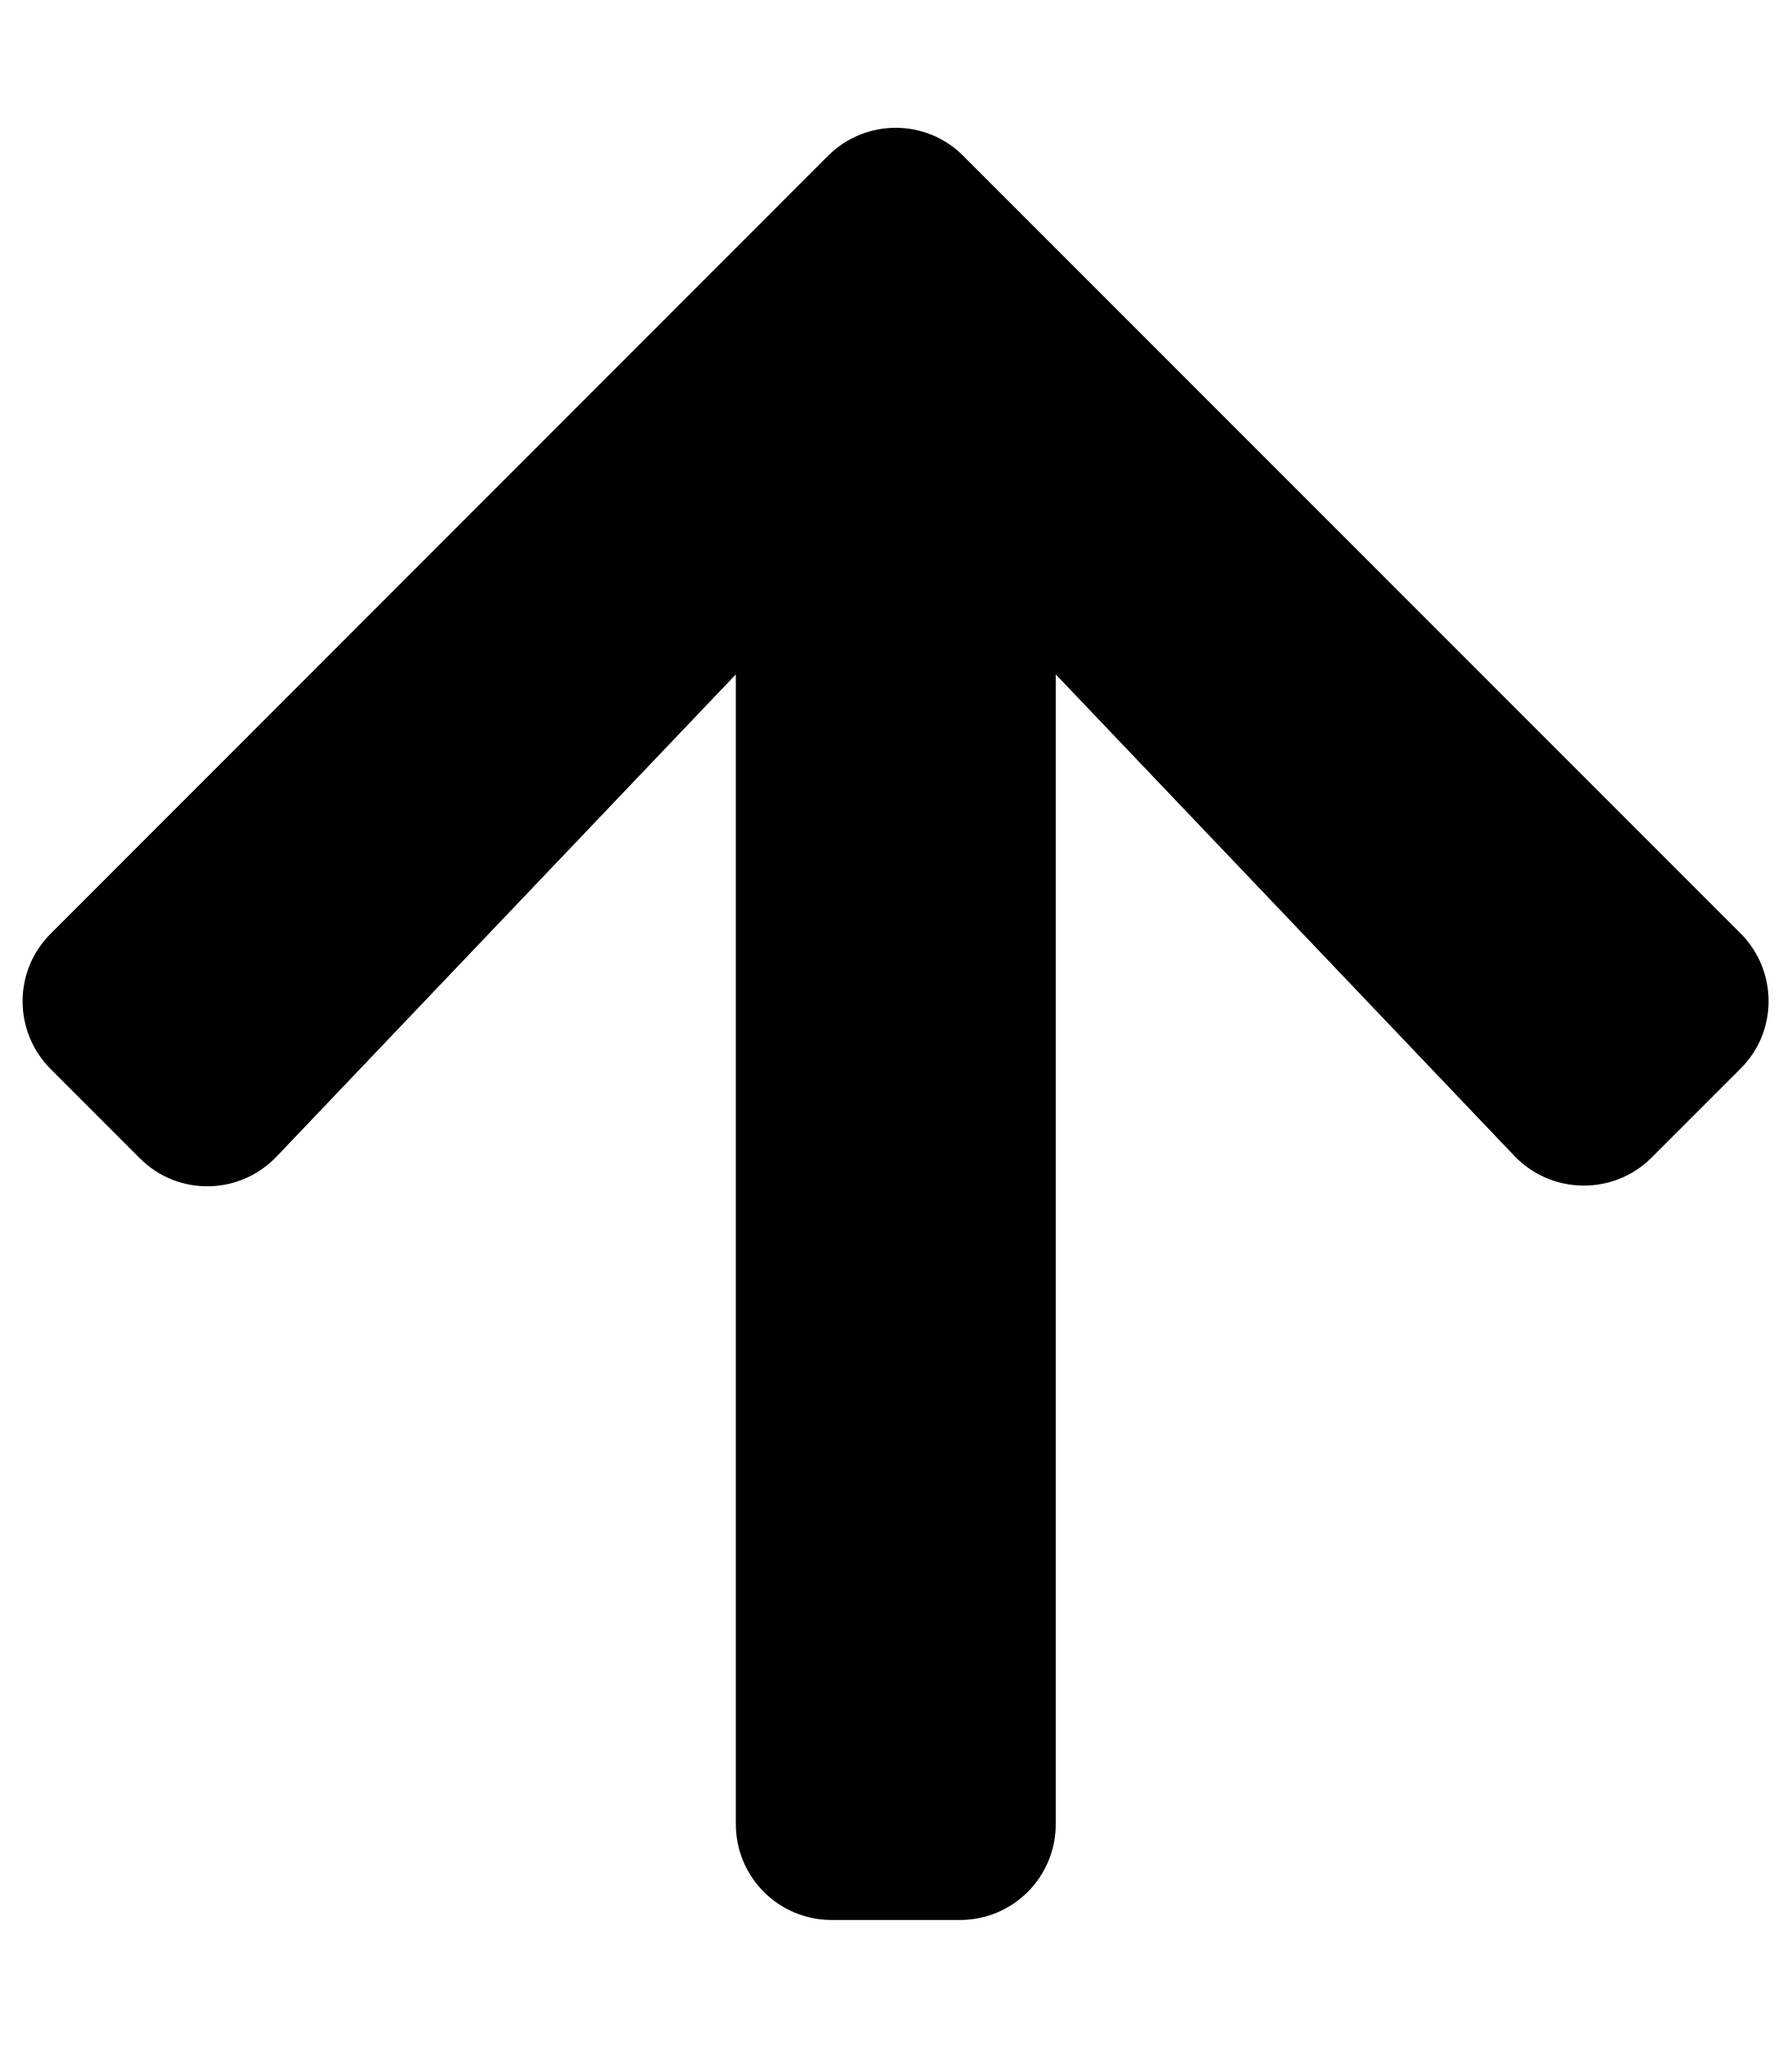
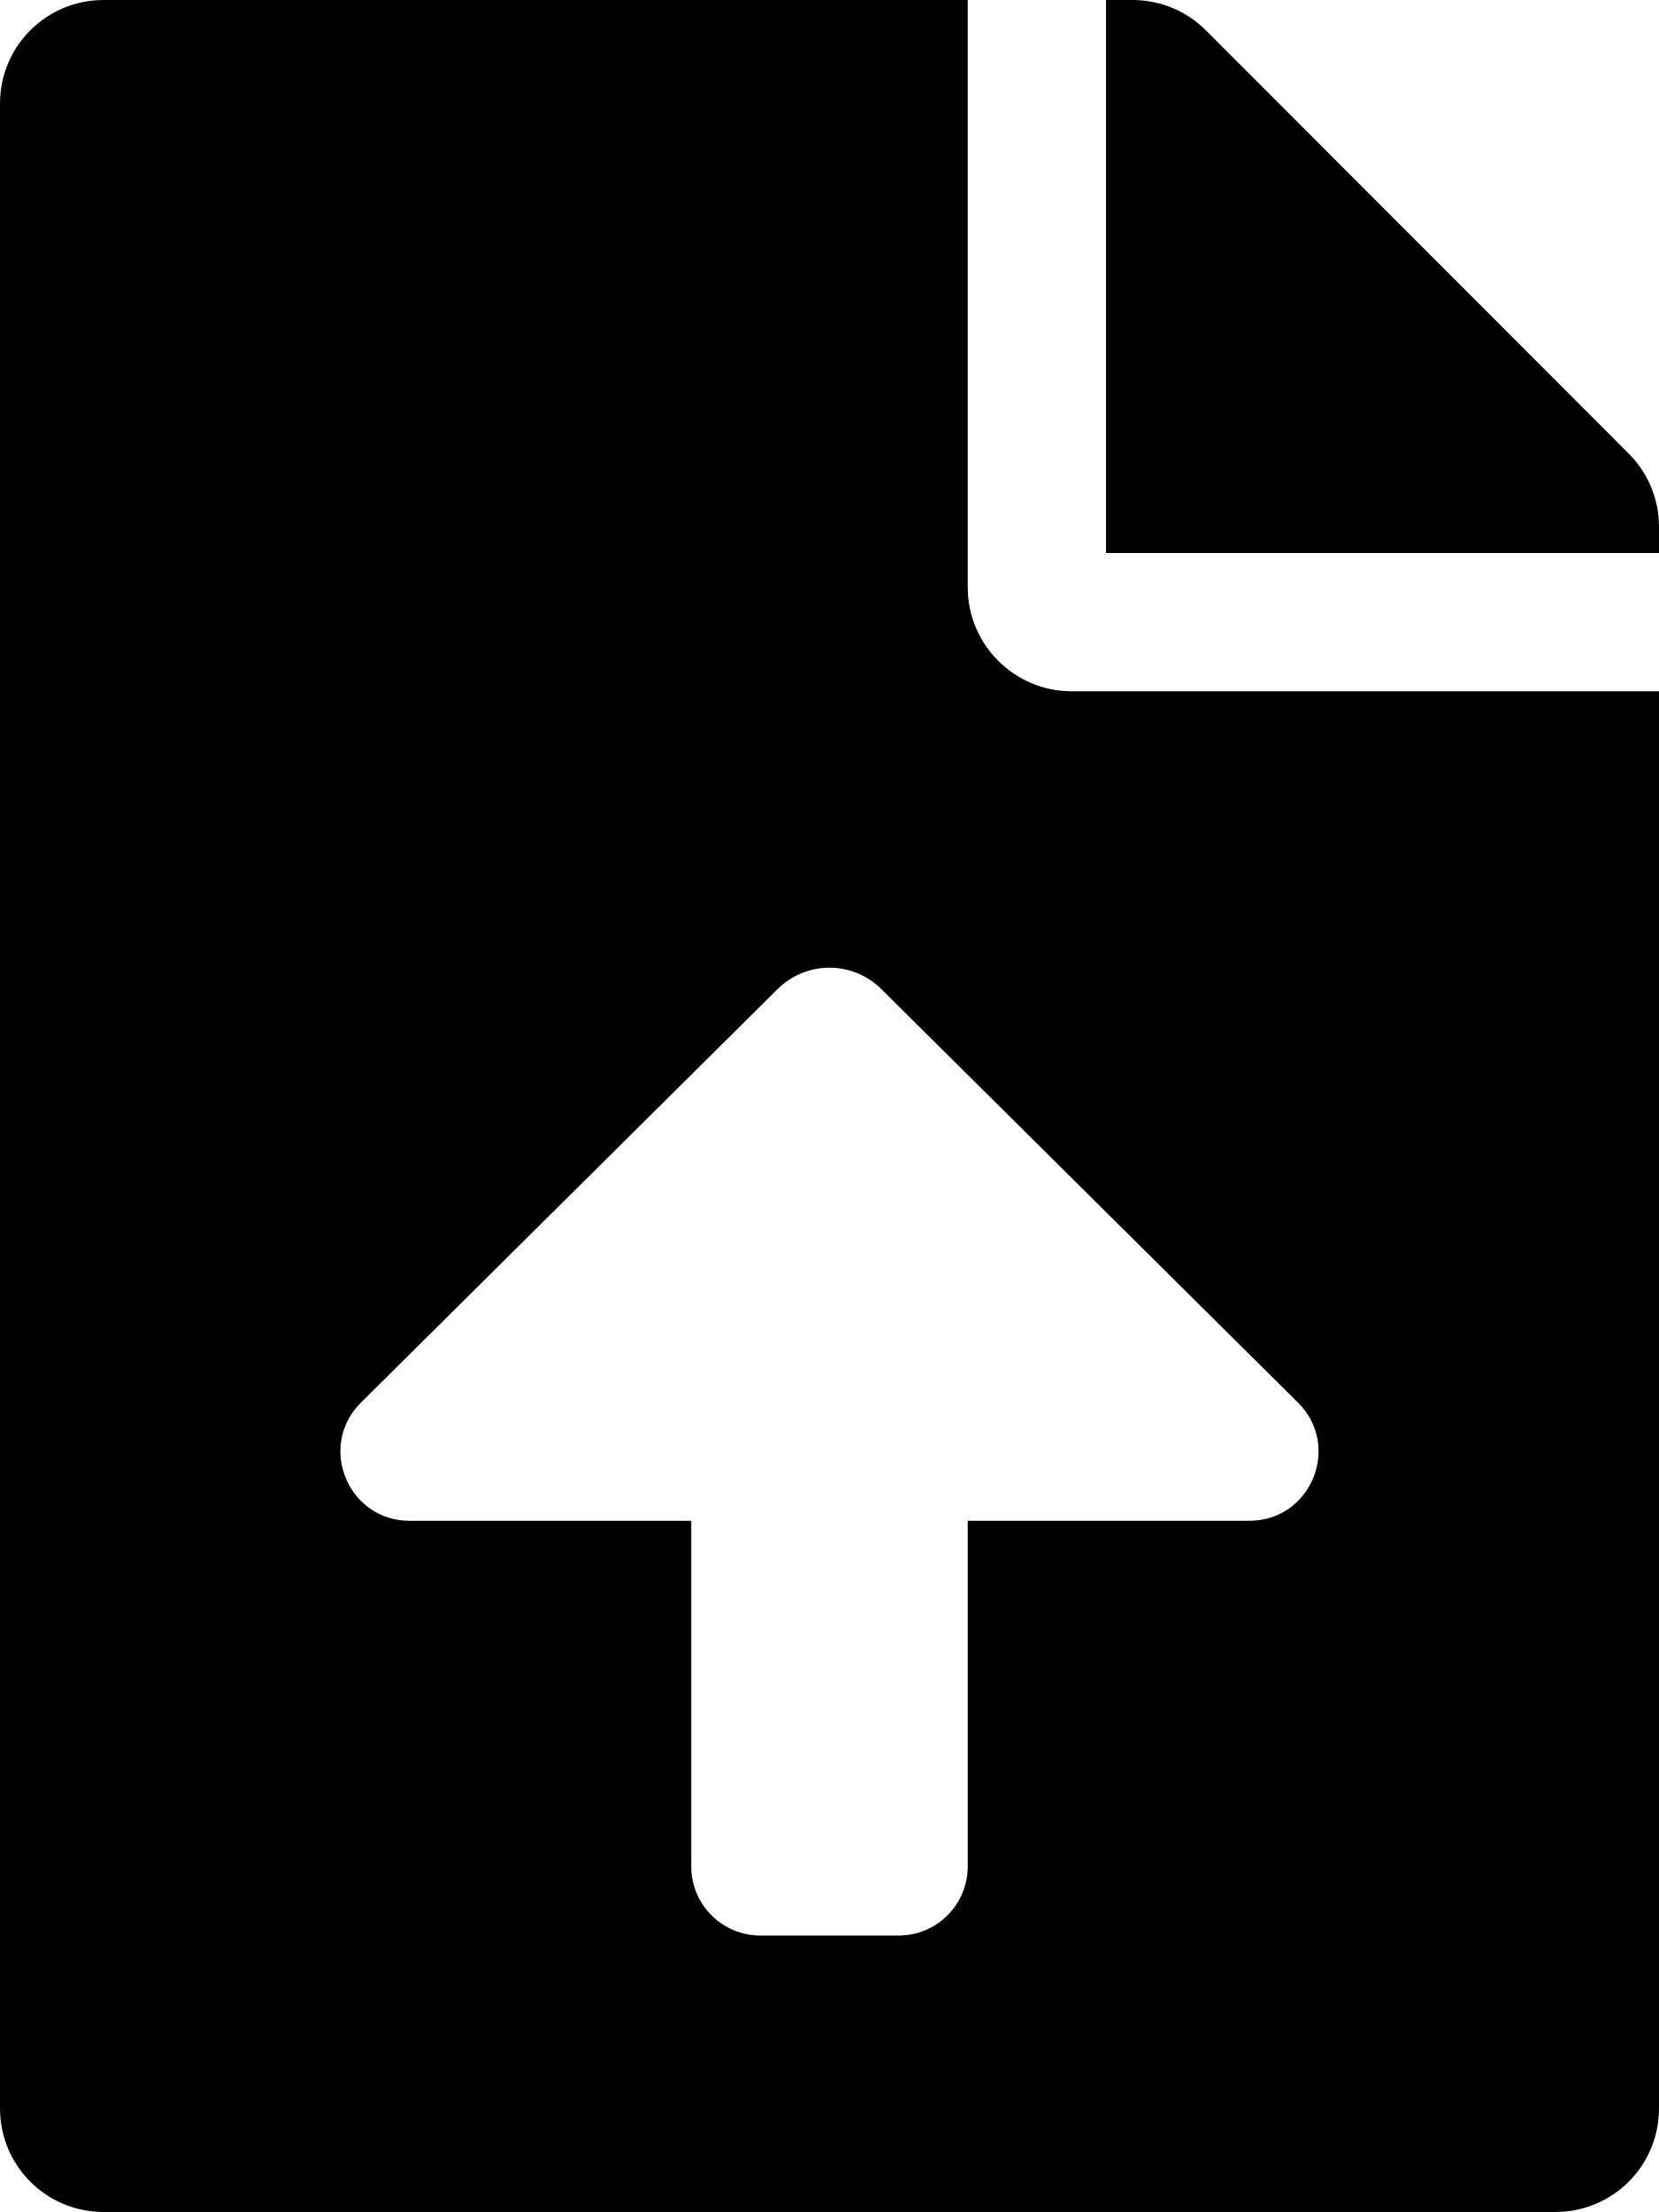
- <svg xmlns="http://www.w3.org/2000/svg" aria-hidden="true" focusable="false" data-prefix="fas" data-icon="arrow-up" class="svg-inline--fa fa-arrow-up fa-w-14" role="img" viewBox="0 0 448 512">
-   <path fill="currentColor" d="M34.9 289.5l-22.2-22.2c-9.4-9.4-9.4-24.6 0-33.9L207 39c9.4-9.4 24.6-9.4 33.9 0l194.3 194.3c9.4 9.4 9.4 24.6 0 33.9L413 289.4c-9.5 9.5-25 9.3-34.3-.4L264 168.6V456c0 13.3-10.7 24-24 24h-32c-13.3 0-24-10.7-24-24V168.6L69.2 289.1c-9.3 9.8-24.8 10-34.3.4z" />
+ <svg xmlns="http://www.w3.org/2000/svg" aria-hidden="true" focusable="false" data-prefix="fas" data-icon="file-upload" class="svg-inline--fa fa-file-upload fa-w-12" role="img" viewBox="0 0 384 512">
+   <path fill="currentColor" d="M224 136V0H24C10.7 0 0 10.7 0 24v464c0 13.3 10.7 24 24 24h336c13.3 0 24-10.7 24-24V160H248c-13.2 0-24-10.8-24-24zm65.18 216.01H224v80c0 8.84-7.16 16-16 16h-32c-8.84 0-16-7.16-16-16v-80H94.82c-14.28 0-21.41-17.29-11.27-27.36l96.42-95.7c6.65-6.61 17.39-6.61 24.04 0l96.42 95.7c10.15 10.07 3.03 27.36-11.25 27.36zM377 105L279.1 7c-4.5-4.5-10.6-7-17-7H256v128h128v-6.1c0-6.3-2.5-12.4-7-16.9z" />
</svg>
